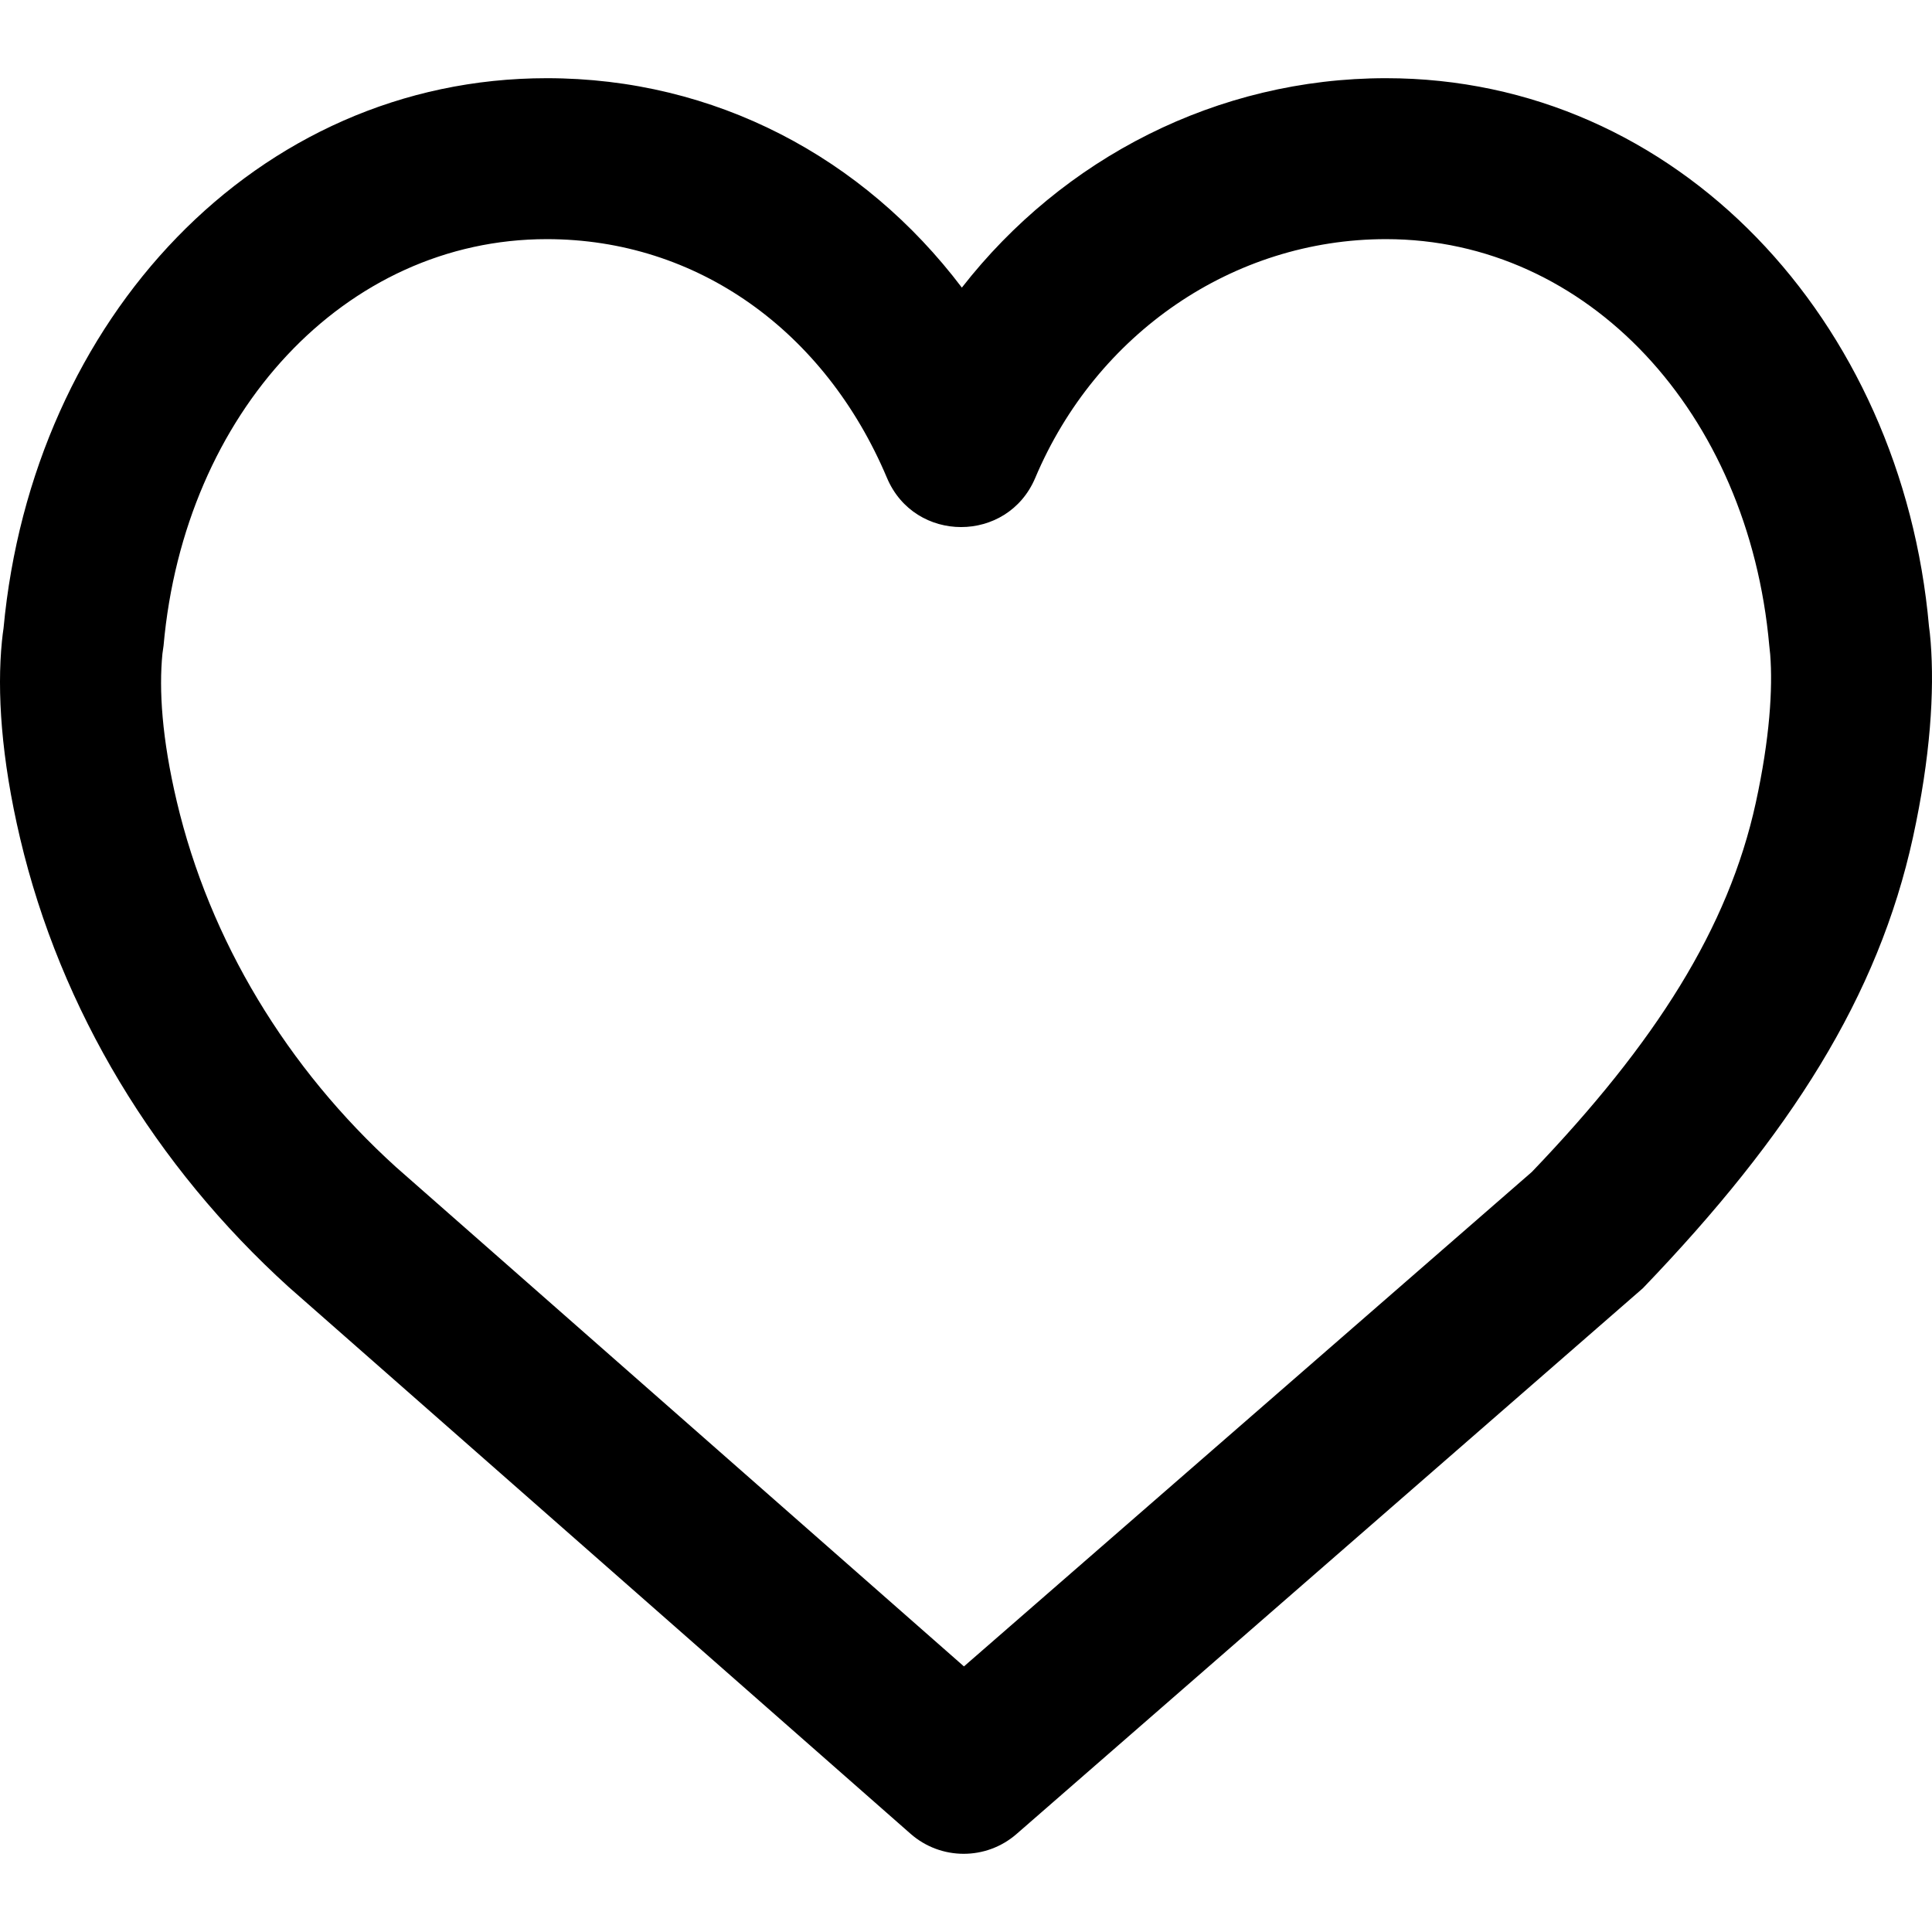
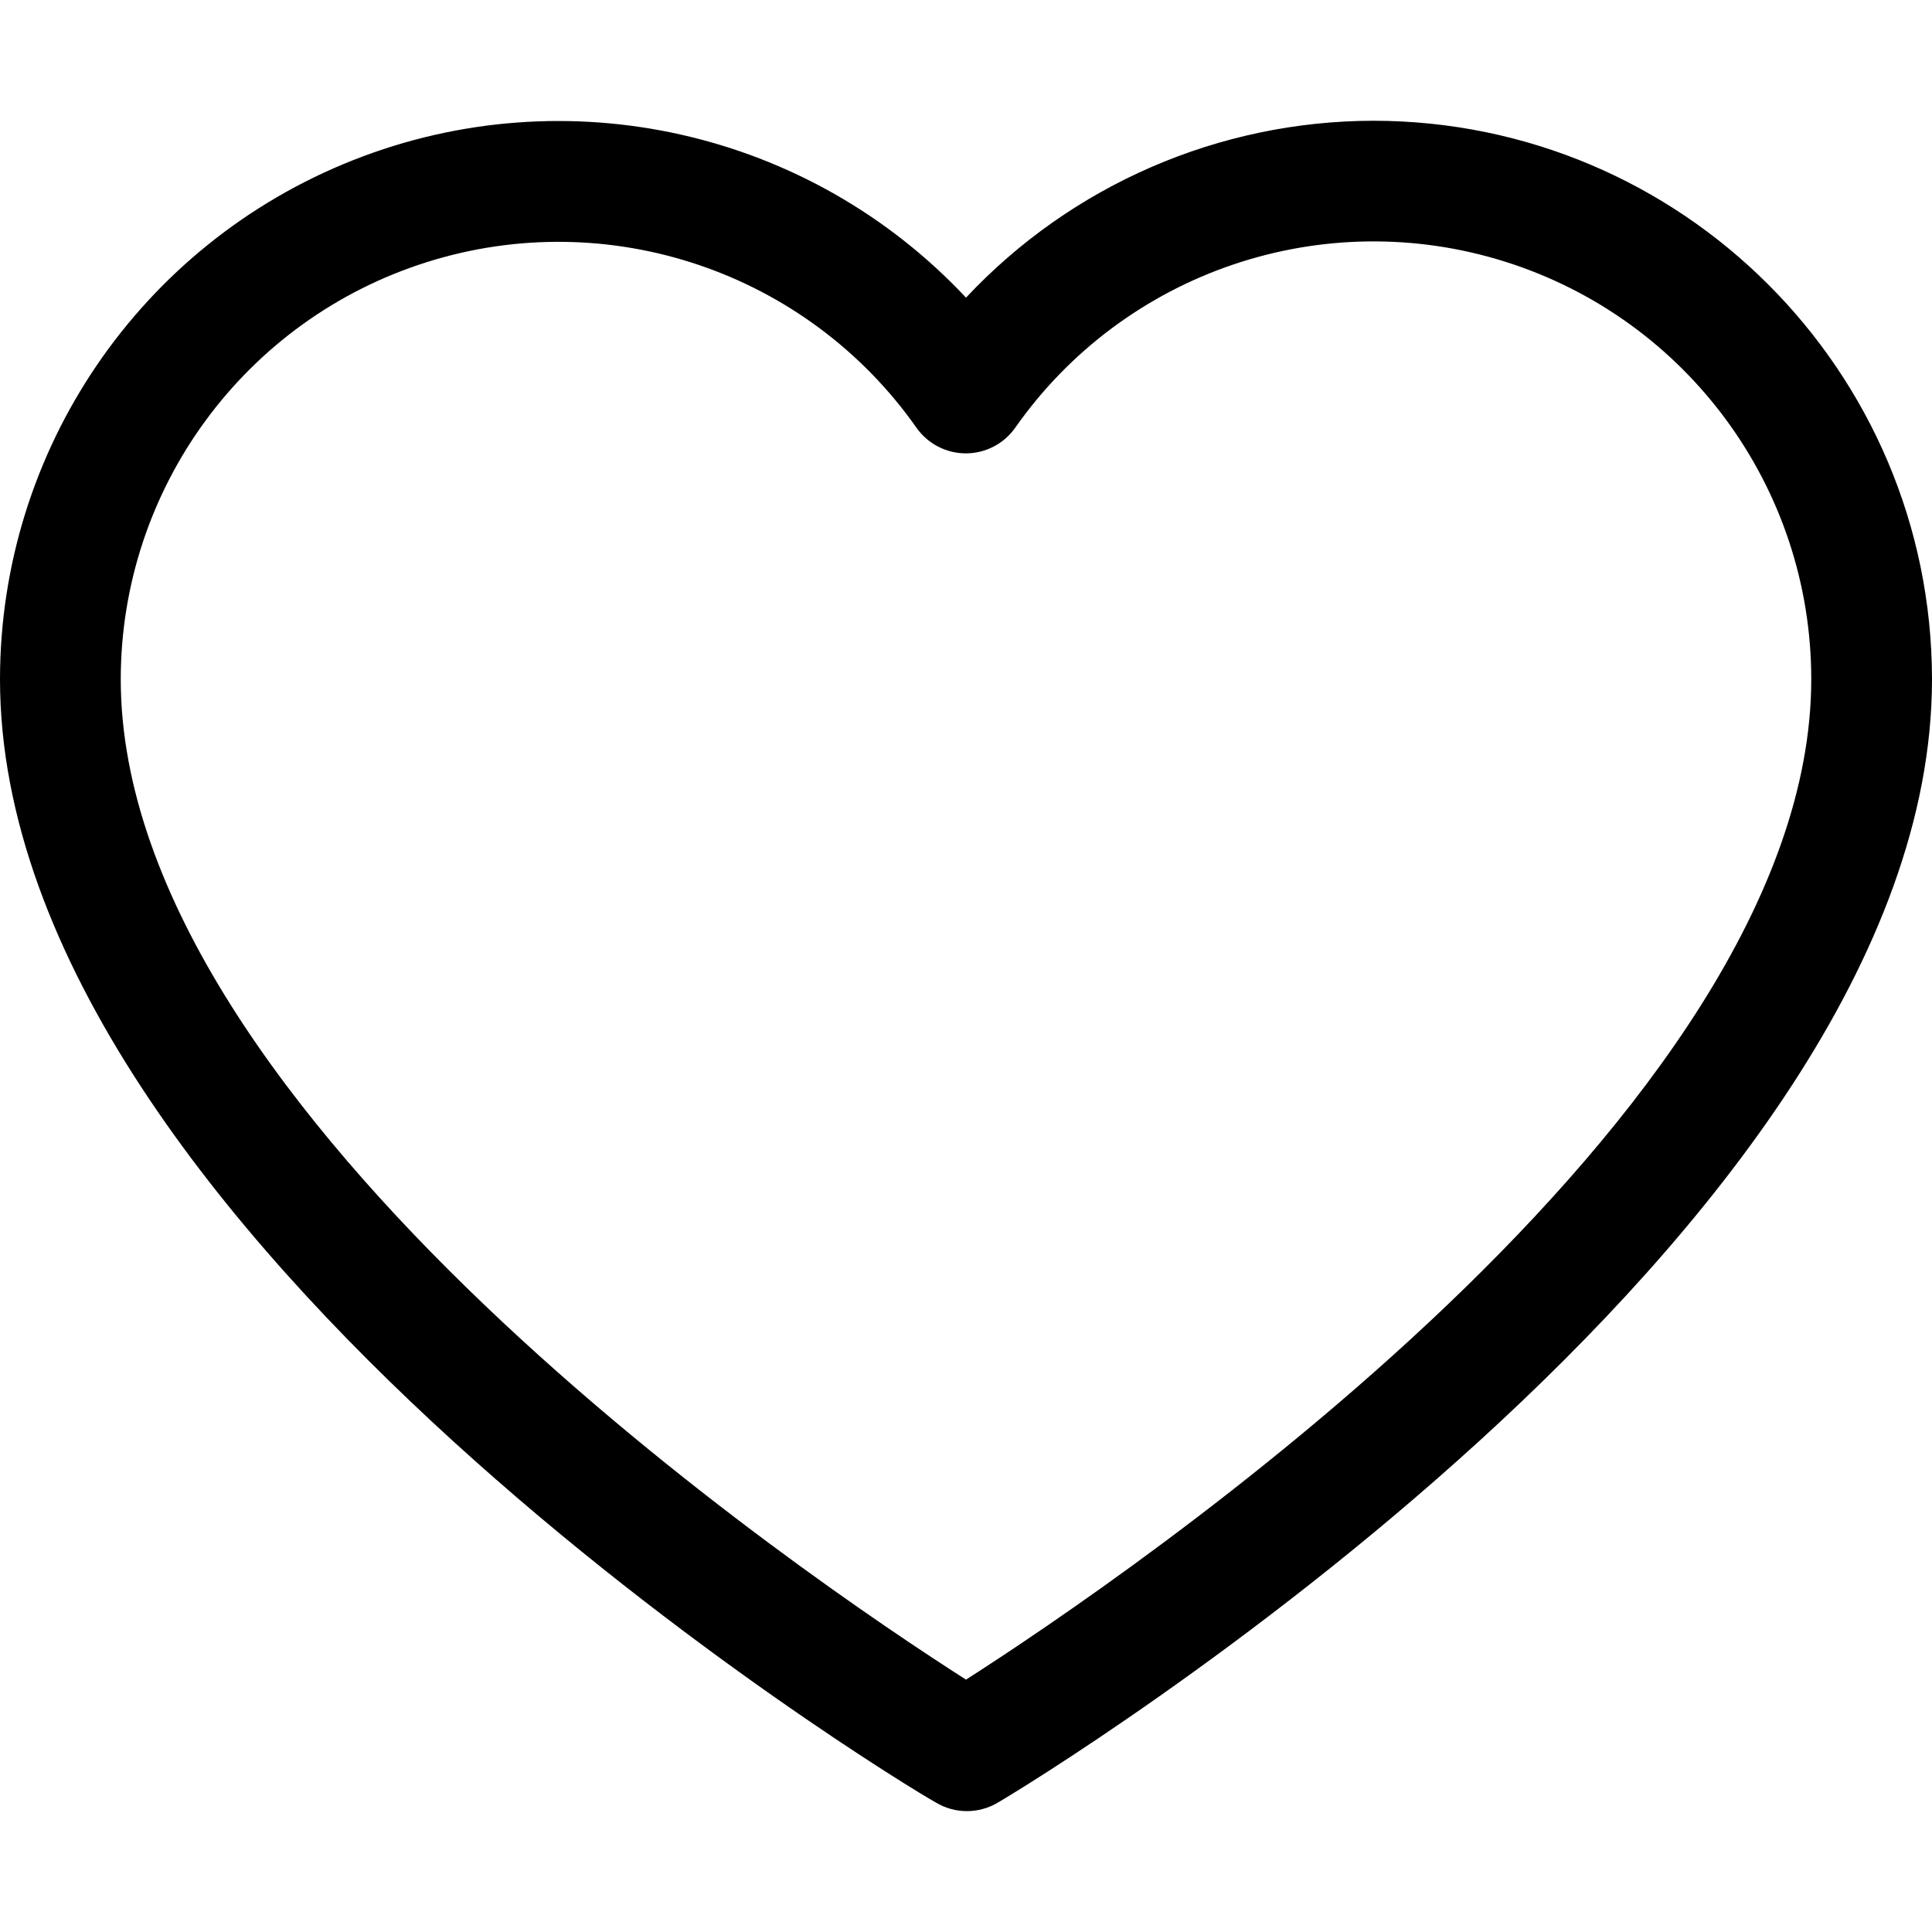
- <svg xmlns="http://www.w3.org/2000/svg" version="1.1" id="Capa_1" x="0px" y="0px" viewBox="0 0 512.18 512.18" style="enable-background:new 0 0 512.18 512.18;" xml:space="preserve">
-   <g>
-     <g>
-       <path d="M511.825,170.191c-0.14-1.786-0.298-3.155-0.44-4.095C504.22,84.955,444.691,20.73,367.434,20.73    c-44.758,0-85.66,21.18-112.442,55.516C228.835,41.679,189.491,20.73,144.97,20.73C67.976,20.73,8.584,84.52,0.937,166.557    c-0.147,0.956-0.295,2.12-0.43,3.489C-0.8,183.3,0.287,200.862,5.338,222.26c10.732,45.463,35.828,86.871,71.224,118.958    l164.828,144.92c8.028,7.059,20.042,7.085,28.101,0.062l166.037-144.683c39.134-40.728,62.393-77.366,71.616-119.584    C511.771,200.731,512.848,183.284,511.825,170.191z M465.46,212.833c-7.254,33.204-26.552,63.603-59.352,97.843L255.545,441.771    l-150.569-132.38c-28.881-26.184-49.406-60.051-58.113-96.933c-3.953-16.747-4.747-29.585-3.803-39.15l0.301-2.146    C48.849,109.384,91.478,63.397,144.97,63.397c39.823,0,73.704,24.287,90.17,63.294c7.338,17.382,31.97,17.382,39.308,0    c16.136-38.225,52.419-63.294,92.986-63.294c53.494,0,96.121,45.99,101.609,107.786c0.147,1.242,0.187,1.586,0.245,2.333    C469.993,182.541,469.174,195.811,465.46,212.833z" />
-     </g>
-   </g>
-   <g>
- </g>
-   <g>
- </g>
-   <g>
- </g>
-   <g>
- </g>
-   <g>
- </g>
-   <g>
- </g>
-   <g>
- </g>
-   <g>
- </g>
-   <g>
- </g>
-   <g>
- </g>
-   <g>
- </g>
-   <g>
- </g>
-   <g>
- </g>
-   <g>
- </g>
-   <g>
- </g>
+ <svg xmlns="http://www.w3.org/2000/svg" id="Icons" viewBox="0 0 64 64" width="512" height="512">
+   <path d="M45.5,4A18.53,18.53,0,0,0,32,9.86,18.5,18.5,0,0,0,0,22.5C0,40.92,29.71,59,31,59.71a2,2,0,0,0,2.06,0C34.29,59,64,40.92,64,22.5A18.52,18.52,0,0,0,45.5,4ZM32,55.64C26.83,52.34,4,36.92,4,22.5a14.5,14.5,0,0,1,26.36-8.33,2,2,0,0,0,3.27,0A14.5,14.5,0,0,1,60,22.5C60,36.91,37.17,52.33,32,55.64Z" />
</svg>
